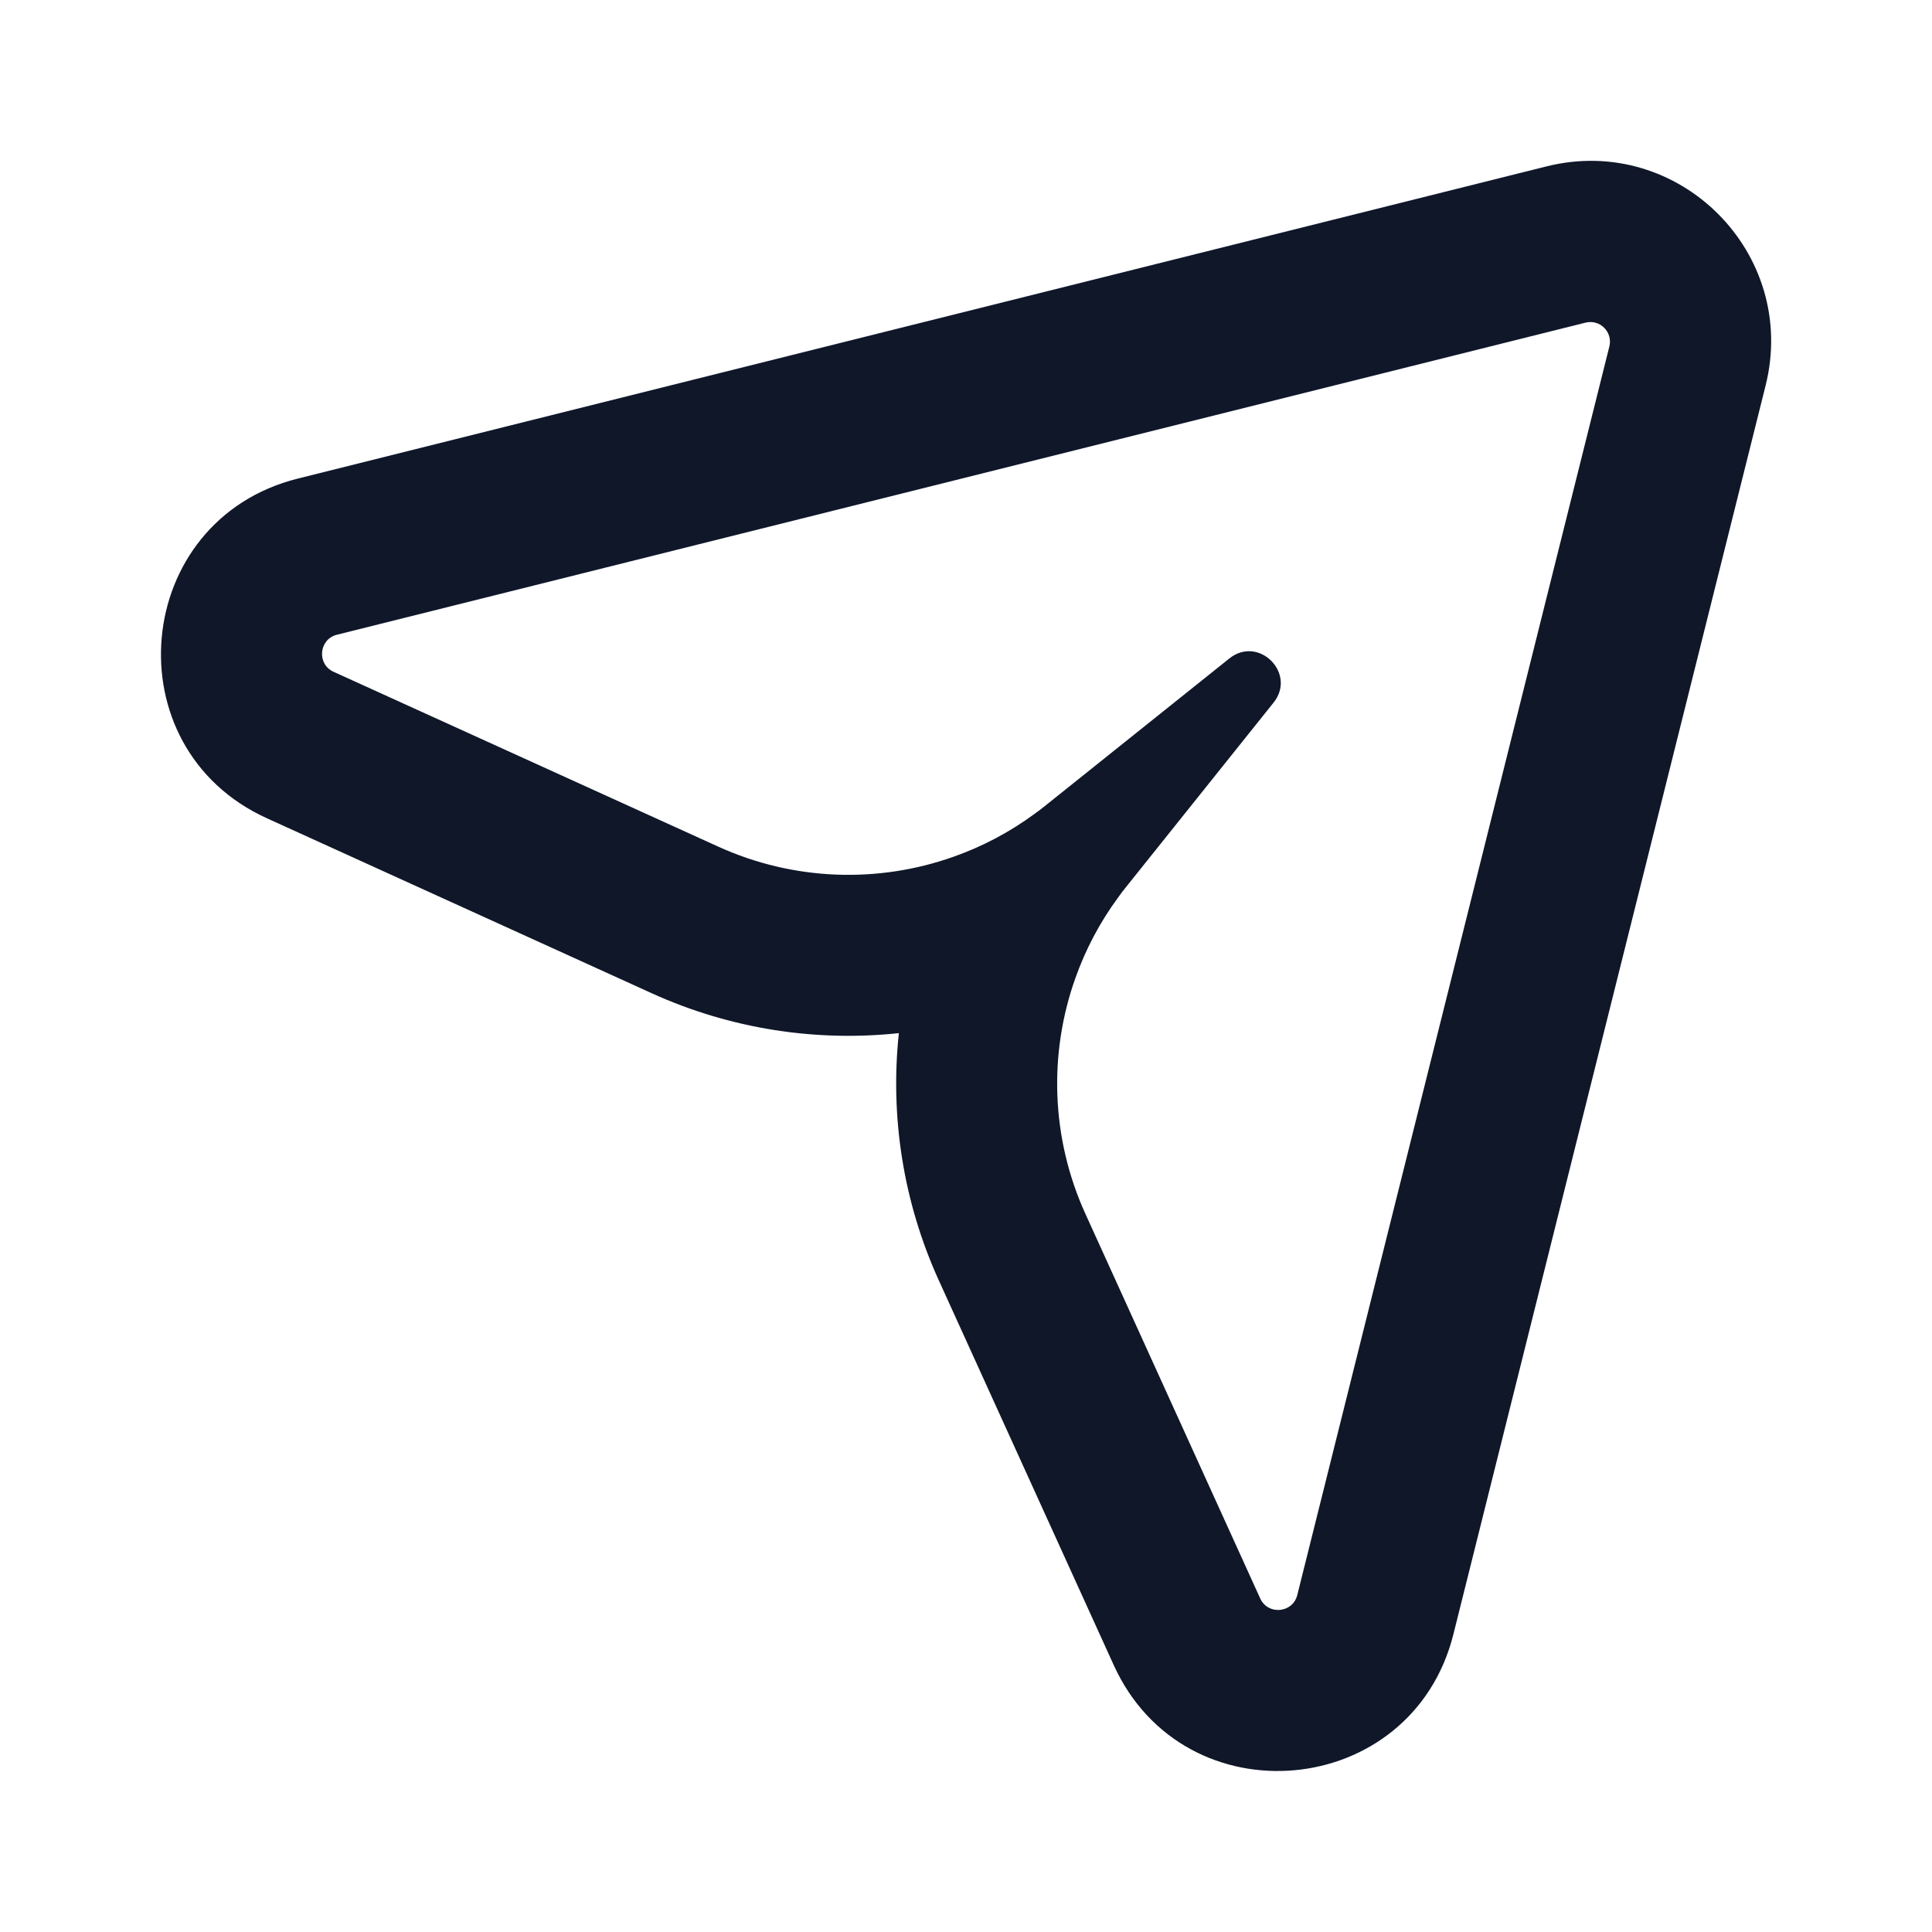
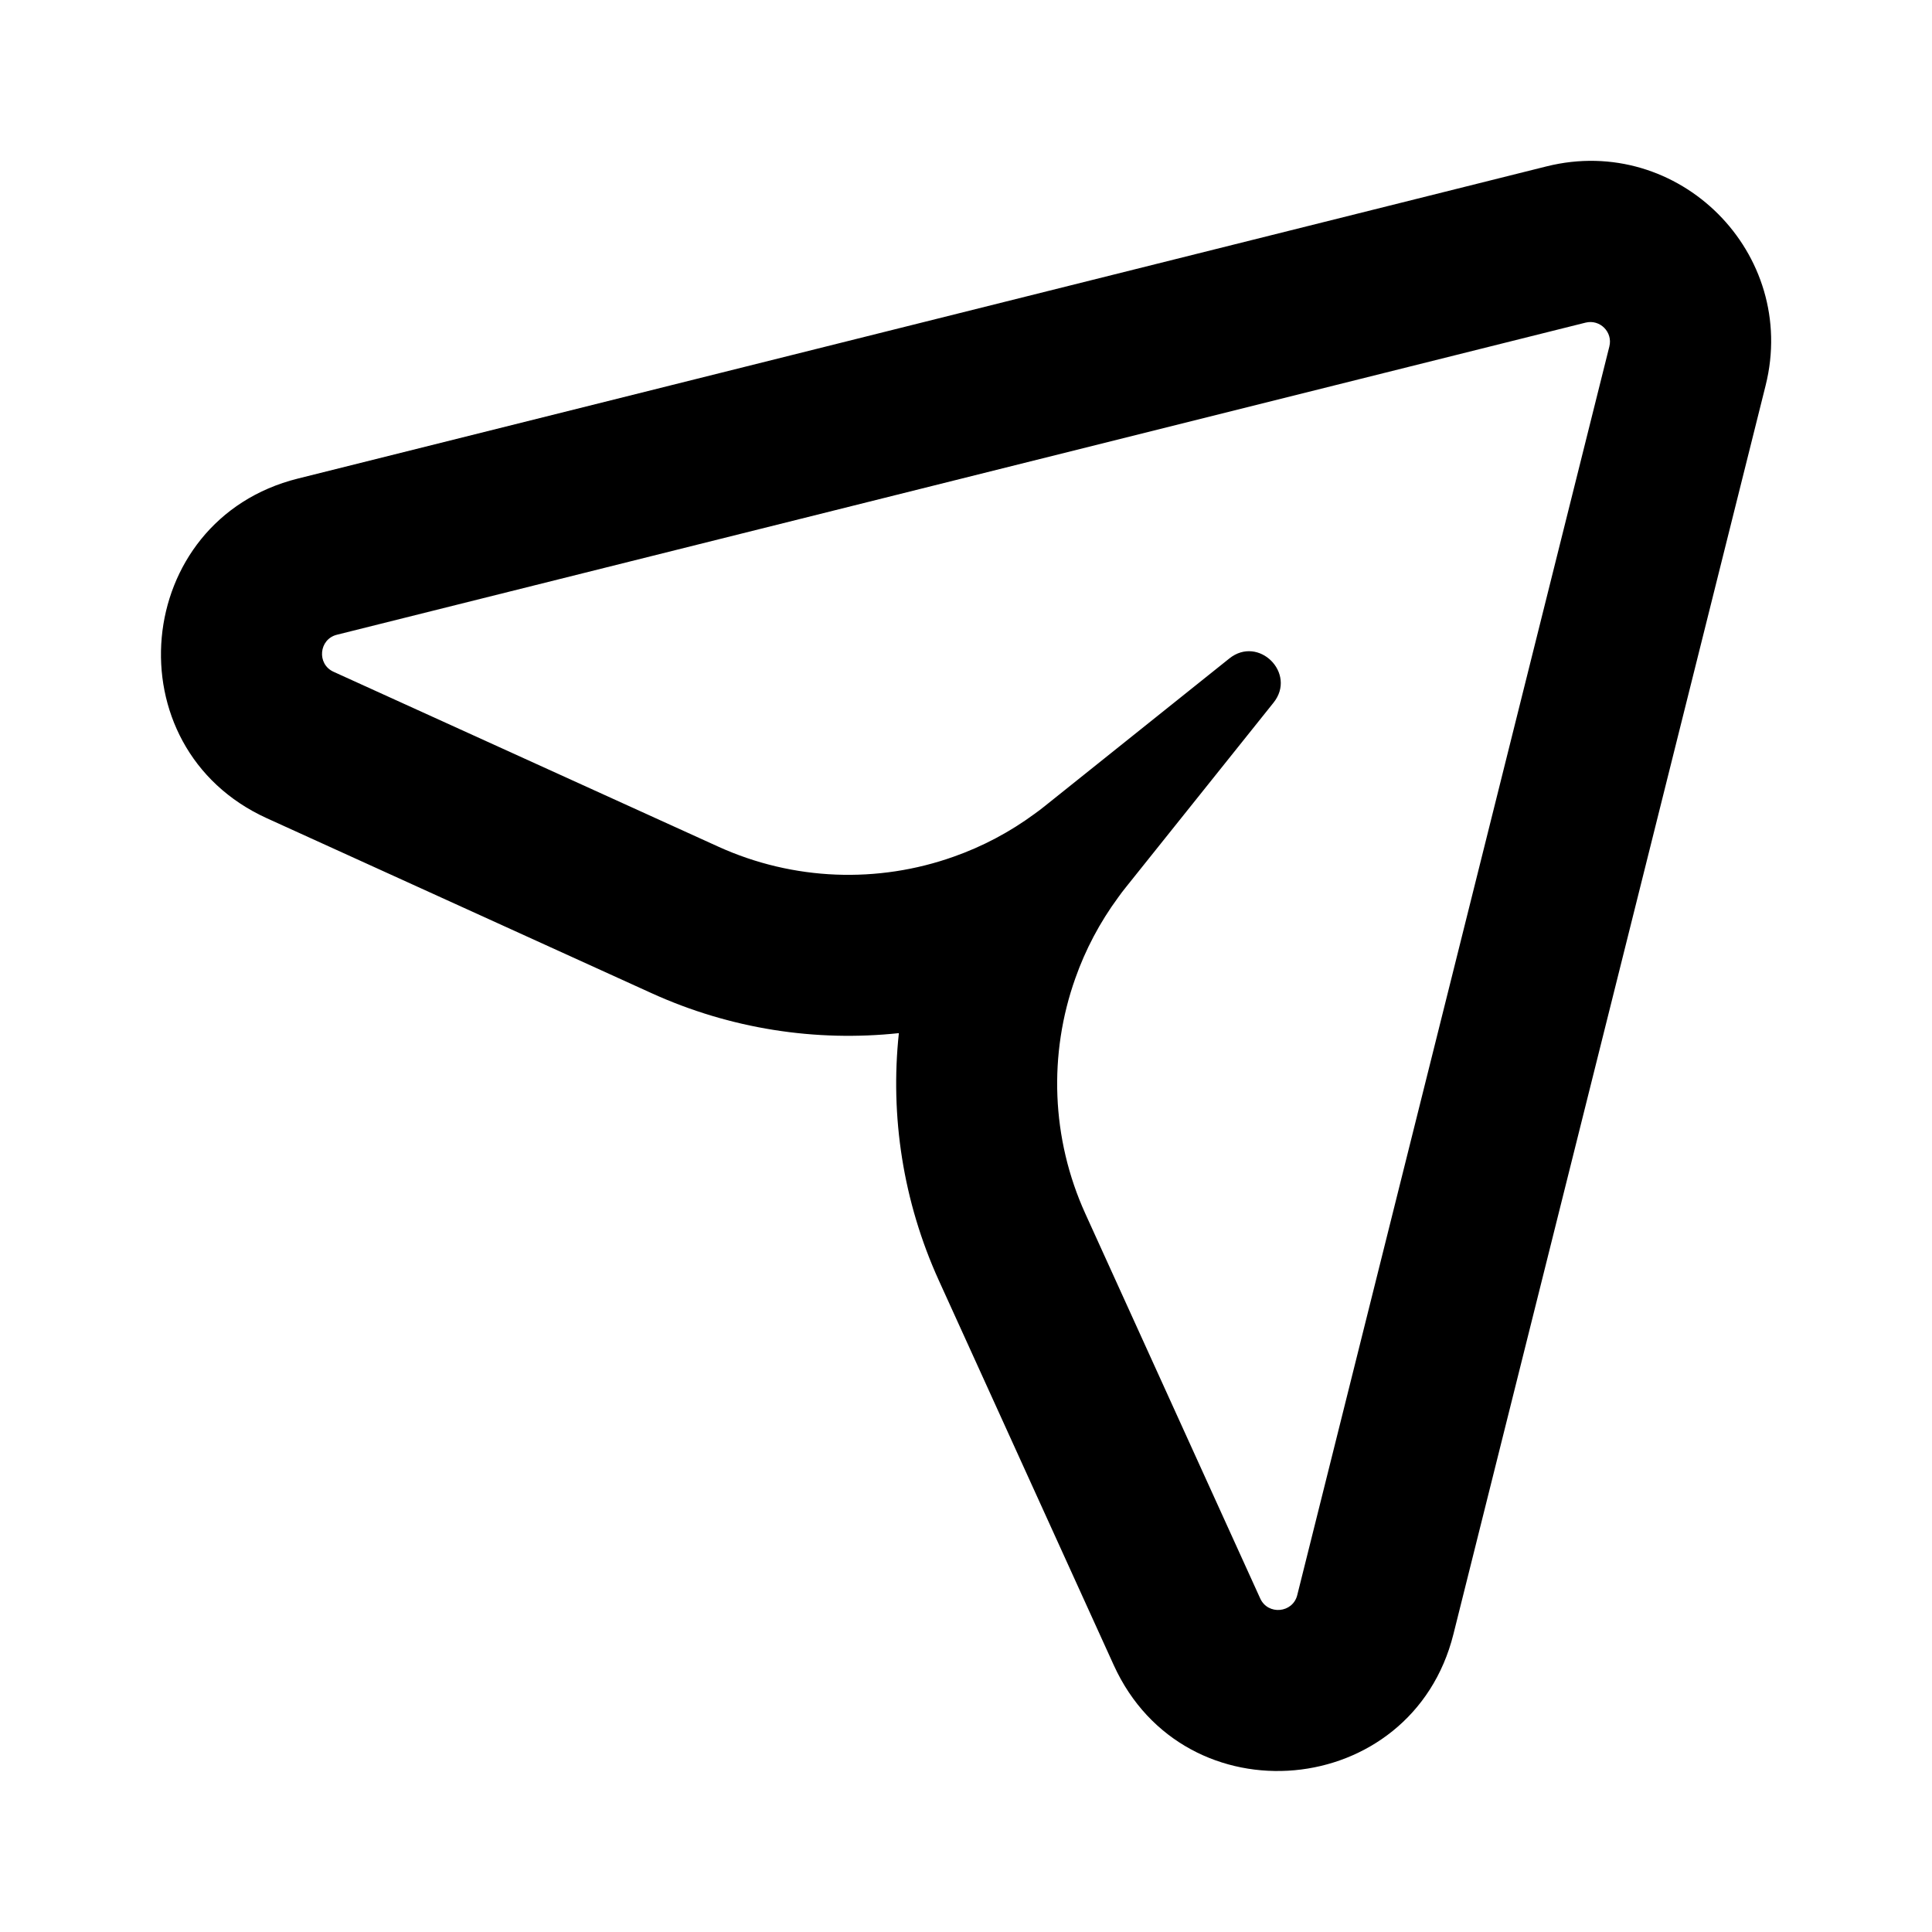
- <svg xmlns="http://www.w3.org/2000/svg" width="800px" height="800px" viewBox="0 0 24 24" fill="none">
-   <path fill-rule="evenodd" clip-rule="evenodd" d="M19.211 2.067L3.7 5.945C1.638 6.46 1.381 9.286 3.316 10.165L8.095 12.338C9.074 12.783 10.135 12.944 11.166 12.834C11.056 13.865 11.217 14.925 11.662 15.905L13.835 20.684C14.714 22.619 17.54 22.361 18.055 20.3L21.933 4.789C22.344 3.145 20.855 1.656 19.211 2.067ZM8.922 10.517C9.859 10.943 10.908 10.976 11.847 10.642C12.202 10.517 12.542 10.338 12.853 10.109C12.897 10.078 12.94 10.045 12.982 10.011L15.271 8.18C15.635 7.888 16.112 8.365 15.82 8.729L13.989 11.018C13.955 11.06 13.922 11.103 13.891 11.147C13.662 11.458 13.483 11.798 13.358 12.153C13.024 13.092 13.057 14.141 13.483 15.078L15.655 19.857C15.751 20.067 16.059 20.039 16.115 19.815L19.992 4.304C20.037 4.125 19.875 3.963 19.696 4.008L4.185 7.885C3.961 7.941 3.933 8.249 4.143 8.345L8.922 10.517Z" fill="#0F1729" />
+ <svg xmlns="http://www.w3.org/2000/svg" width="800px" height="800px" viewBox="0 0 24 24" fill="currentColor">
+   <path fill-rule="evenodd" clip-rule="evenodd" d="M19.211 2.067L3.7 5.945C1.638 6.46 1.381 9.286 3.316 10.165L8.095 12.338C9.074 12.783 10.135 12.944 11.166 12.834C11.056 13.865 11.217 14.925 11.662 15.905L13.835 20.684C14.714 22.619 17.54 22.361 18.055 20.3L21.933 4.789C22.344 3.145 20.855 1.656 19.211 2.067ZM8.922 10.517C9.859 10.943 10.908 10.976 11.847 10.642C12.202 10.517 12.542 10.338 12.853 10.109C12.897 10.078 12.94 10.045 12.982 10.011L15.271 8.18C15.635 7.888 16.112 8.365 15.82 8.729L13.989 11.018C13.955 11.06 13.922 11.103 13.891 11.147C13.662 11.458 13.483 11.798 13.358 12.153C13.024 13.092 13.057 14.141 13.483 15.078L15.655 19.857C15.751 20.067 16.059 20.039 16.115 19.815L19.992 4.304C20.037 4.125 19.875 3.963 19.696 4.008L4.185 7.885C3.961 7.941 3.933 8.249 4.143 8.345L8.922 10.517Z" />
</svg>
